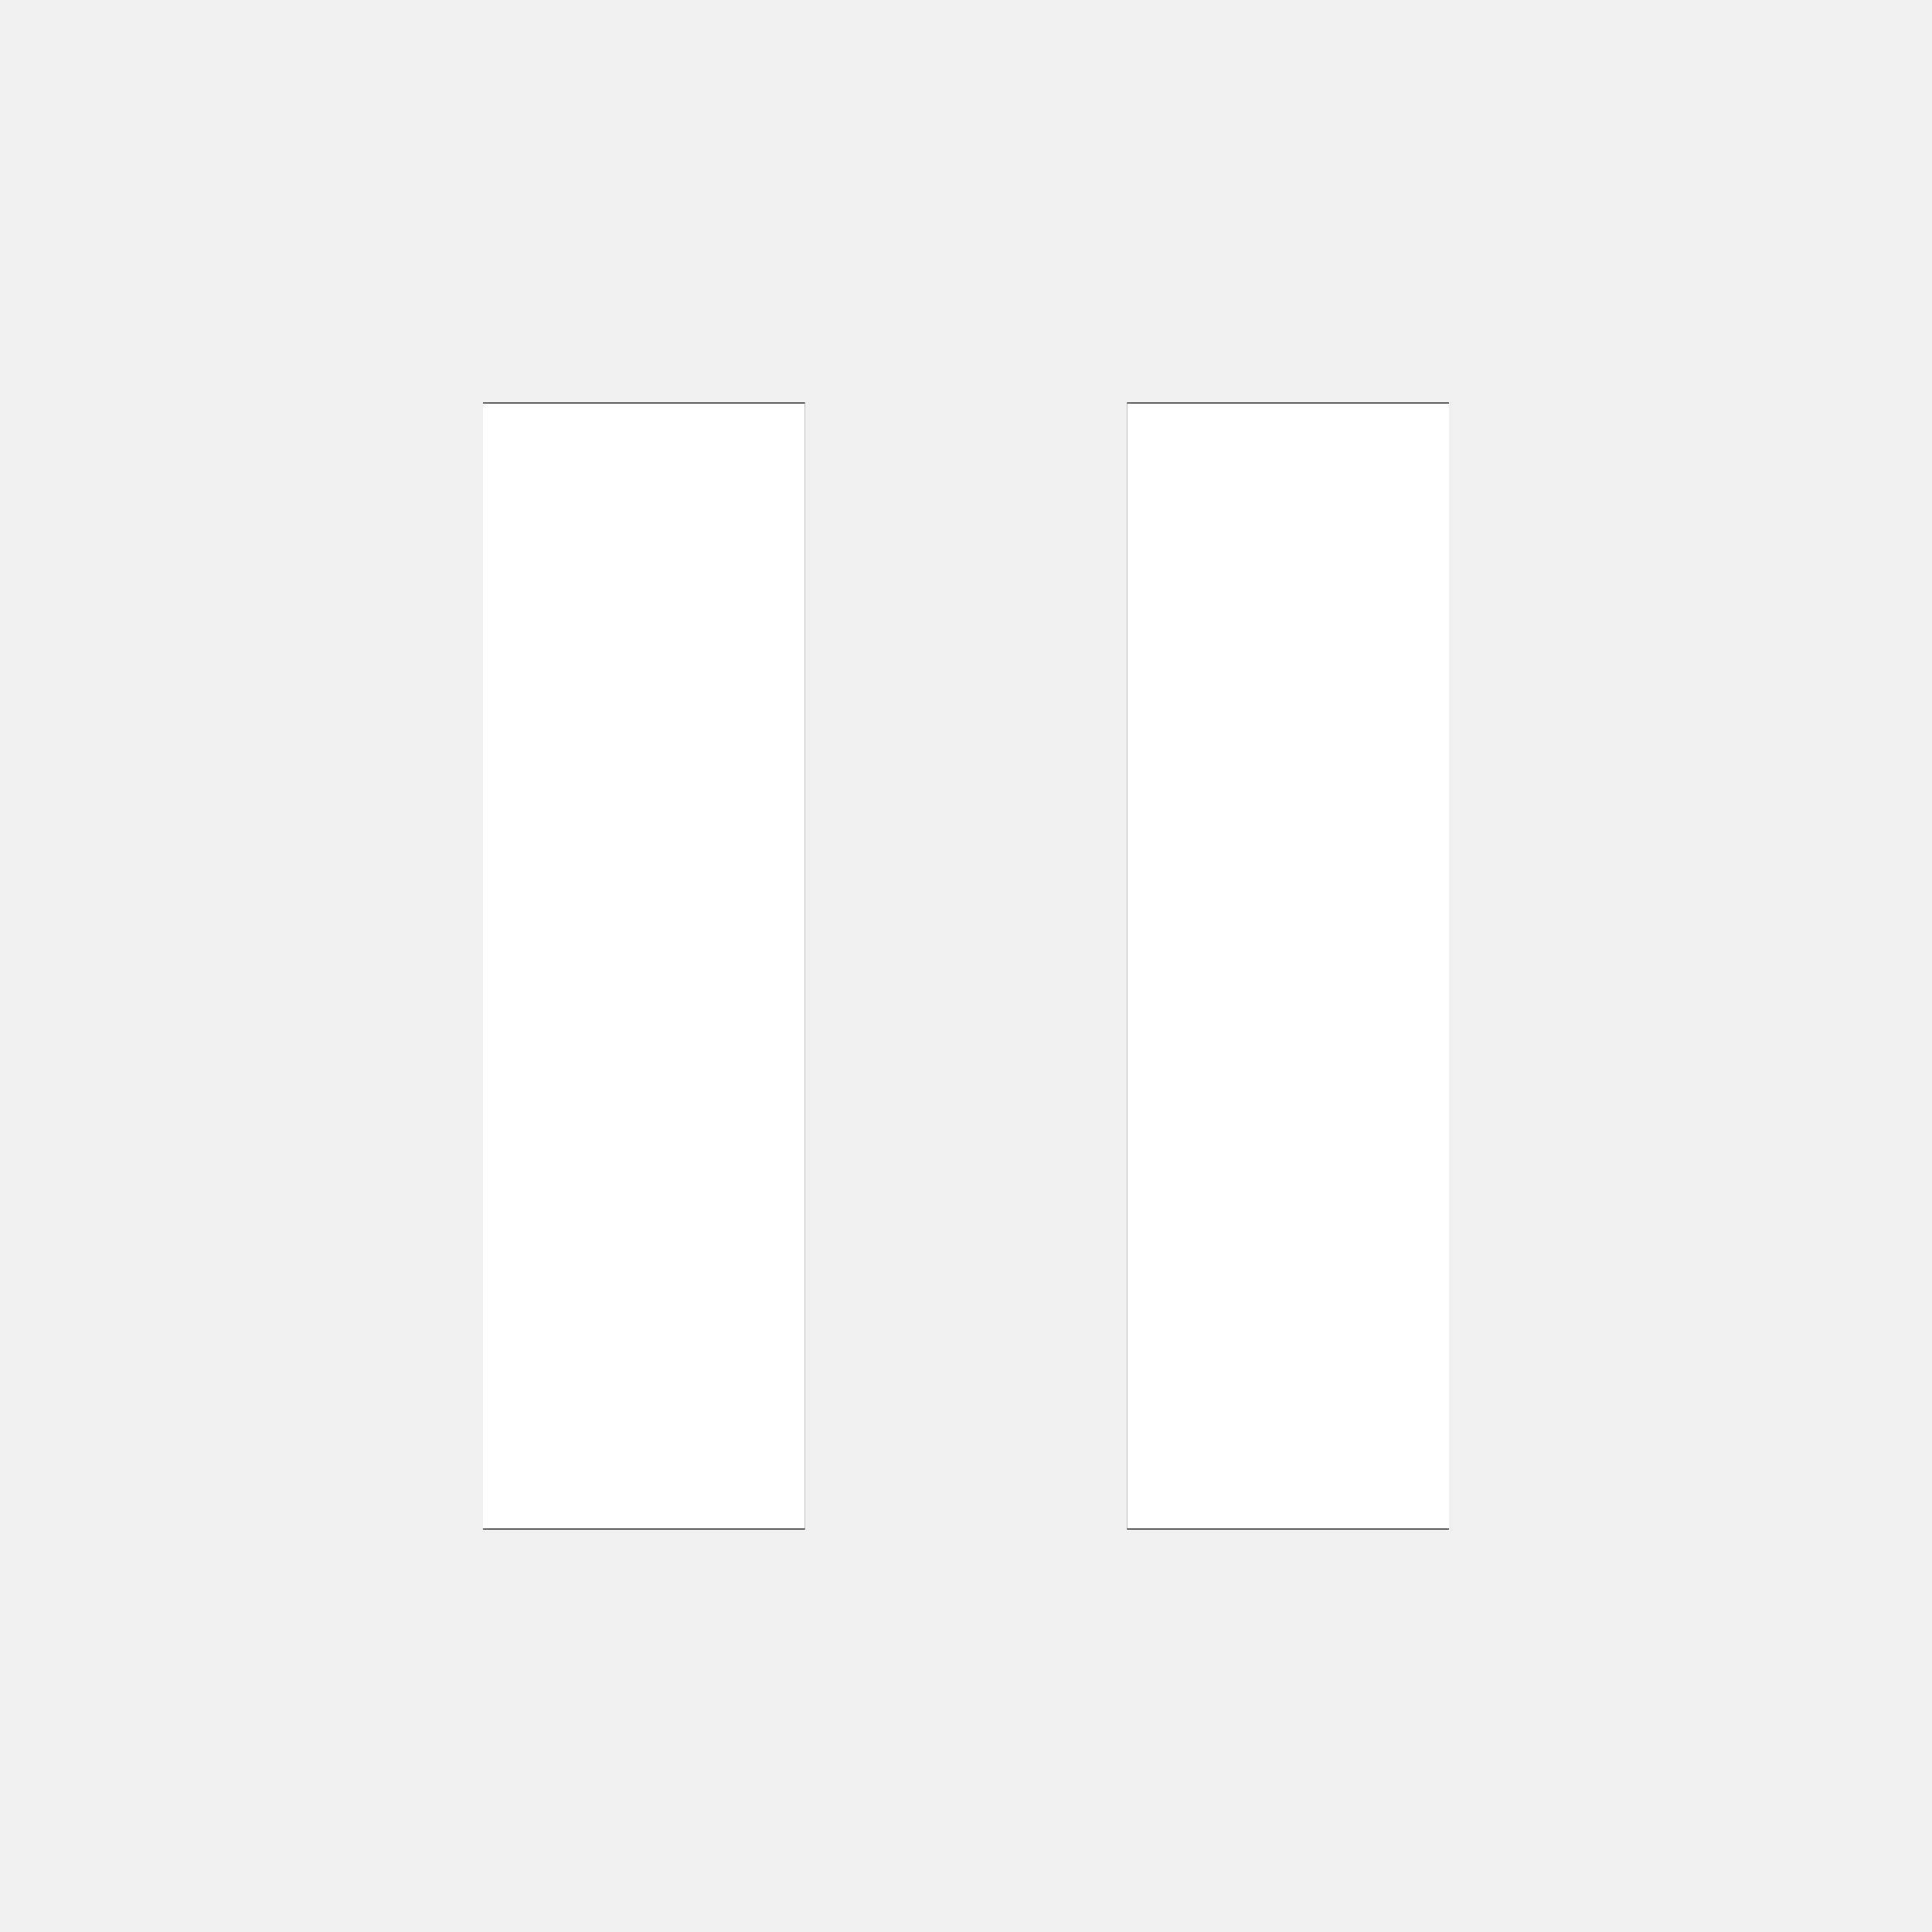
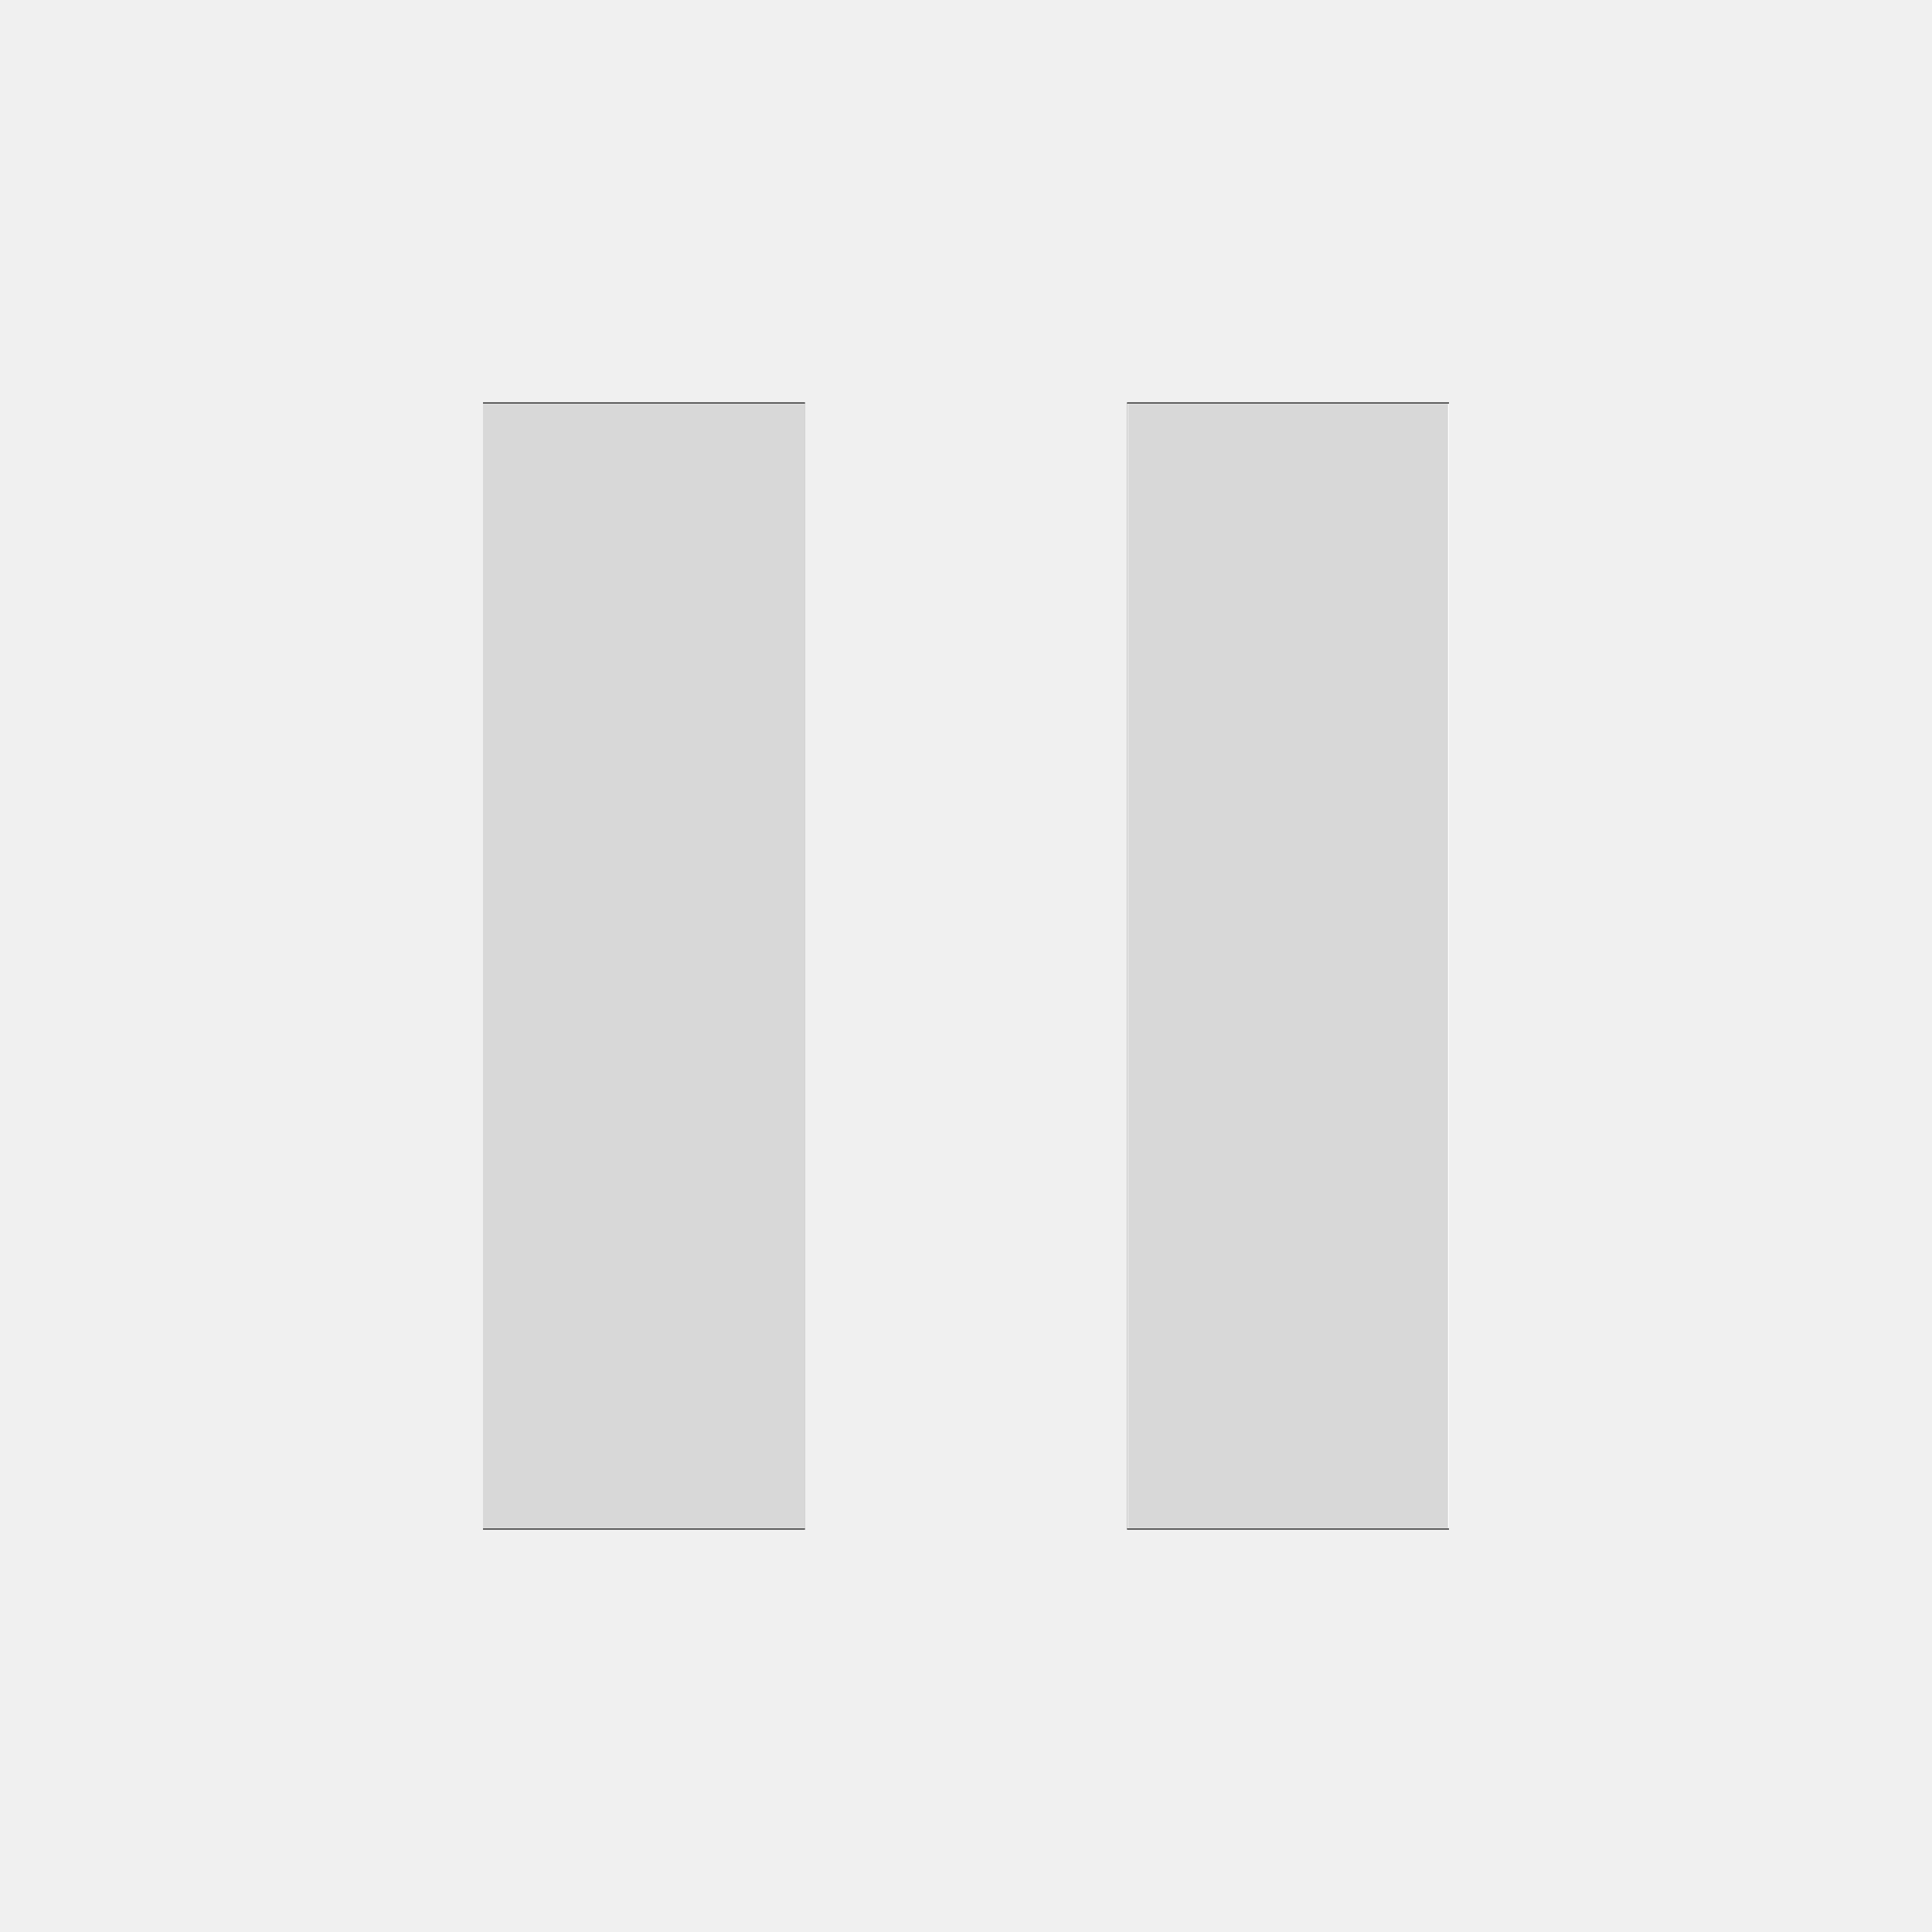
<svg xmlns="http://www.w3.org/2000/svg" viewBox="0 0 24 24" preserveAspectRatio="xMidYMid meet" focusable="false" class="style-scope iron-icon" style="pointer-events: none; display: block; width: 100%; height: 100%;" version="1.1" id="svg6">
  <defs id="defs10" />
  <g class="style-scope iron-icon" id="g4">
    <path d="M6 19h4V5H6v14zm8-14v14h4V5h-4z" class="style-scope iron-icon" id="path2" />
  </g>
  <path style="fill:#ffffff;stroke-width:0.024" d="M 6,12 V 5.012 h 2 2 V 12 18.988 H 8 6 Z" id="path14" />
  <path style="fill:#ffffff;stroke-width:0.024" d="M 14,12 V 5.012 h 2 2 V 12 18.988 h -2 -2 z" id="path16" />
+   <path style="fill:#d8d8d8;stroke-width:0.024;fill-opacity:1" d="M 6,12 V 5.012 h 2 2 V 12 18.988 H 8 6 Z" id="path10" />
+   <path style="fill:#d8d8d8;fill-opacity:1;stroke-width:0.024" d="M 6.012,12 V 5.012 H 8 9.988 V 12 18.988 H 8 6.012 Z" id="path835" />
+   <path style="fill:#d8d8d8;fill-opacity:1;stroke-width:0.024" d="M 14.012,12 V 5.012 H 16 17.988 V 12 18.988 H 16 14.012 Z" id="path837" />
</svg>
